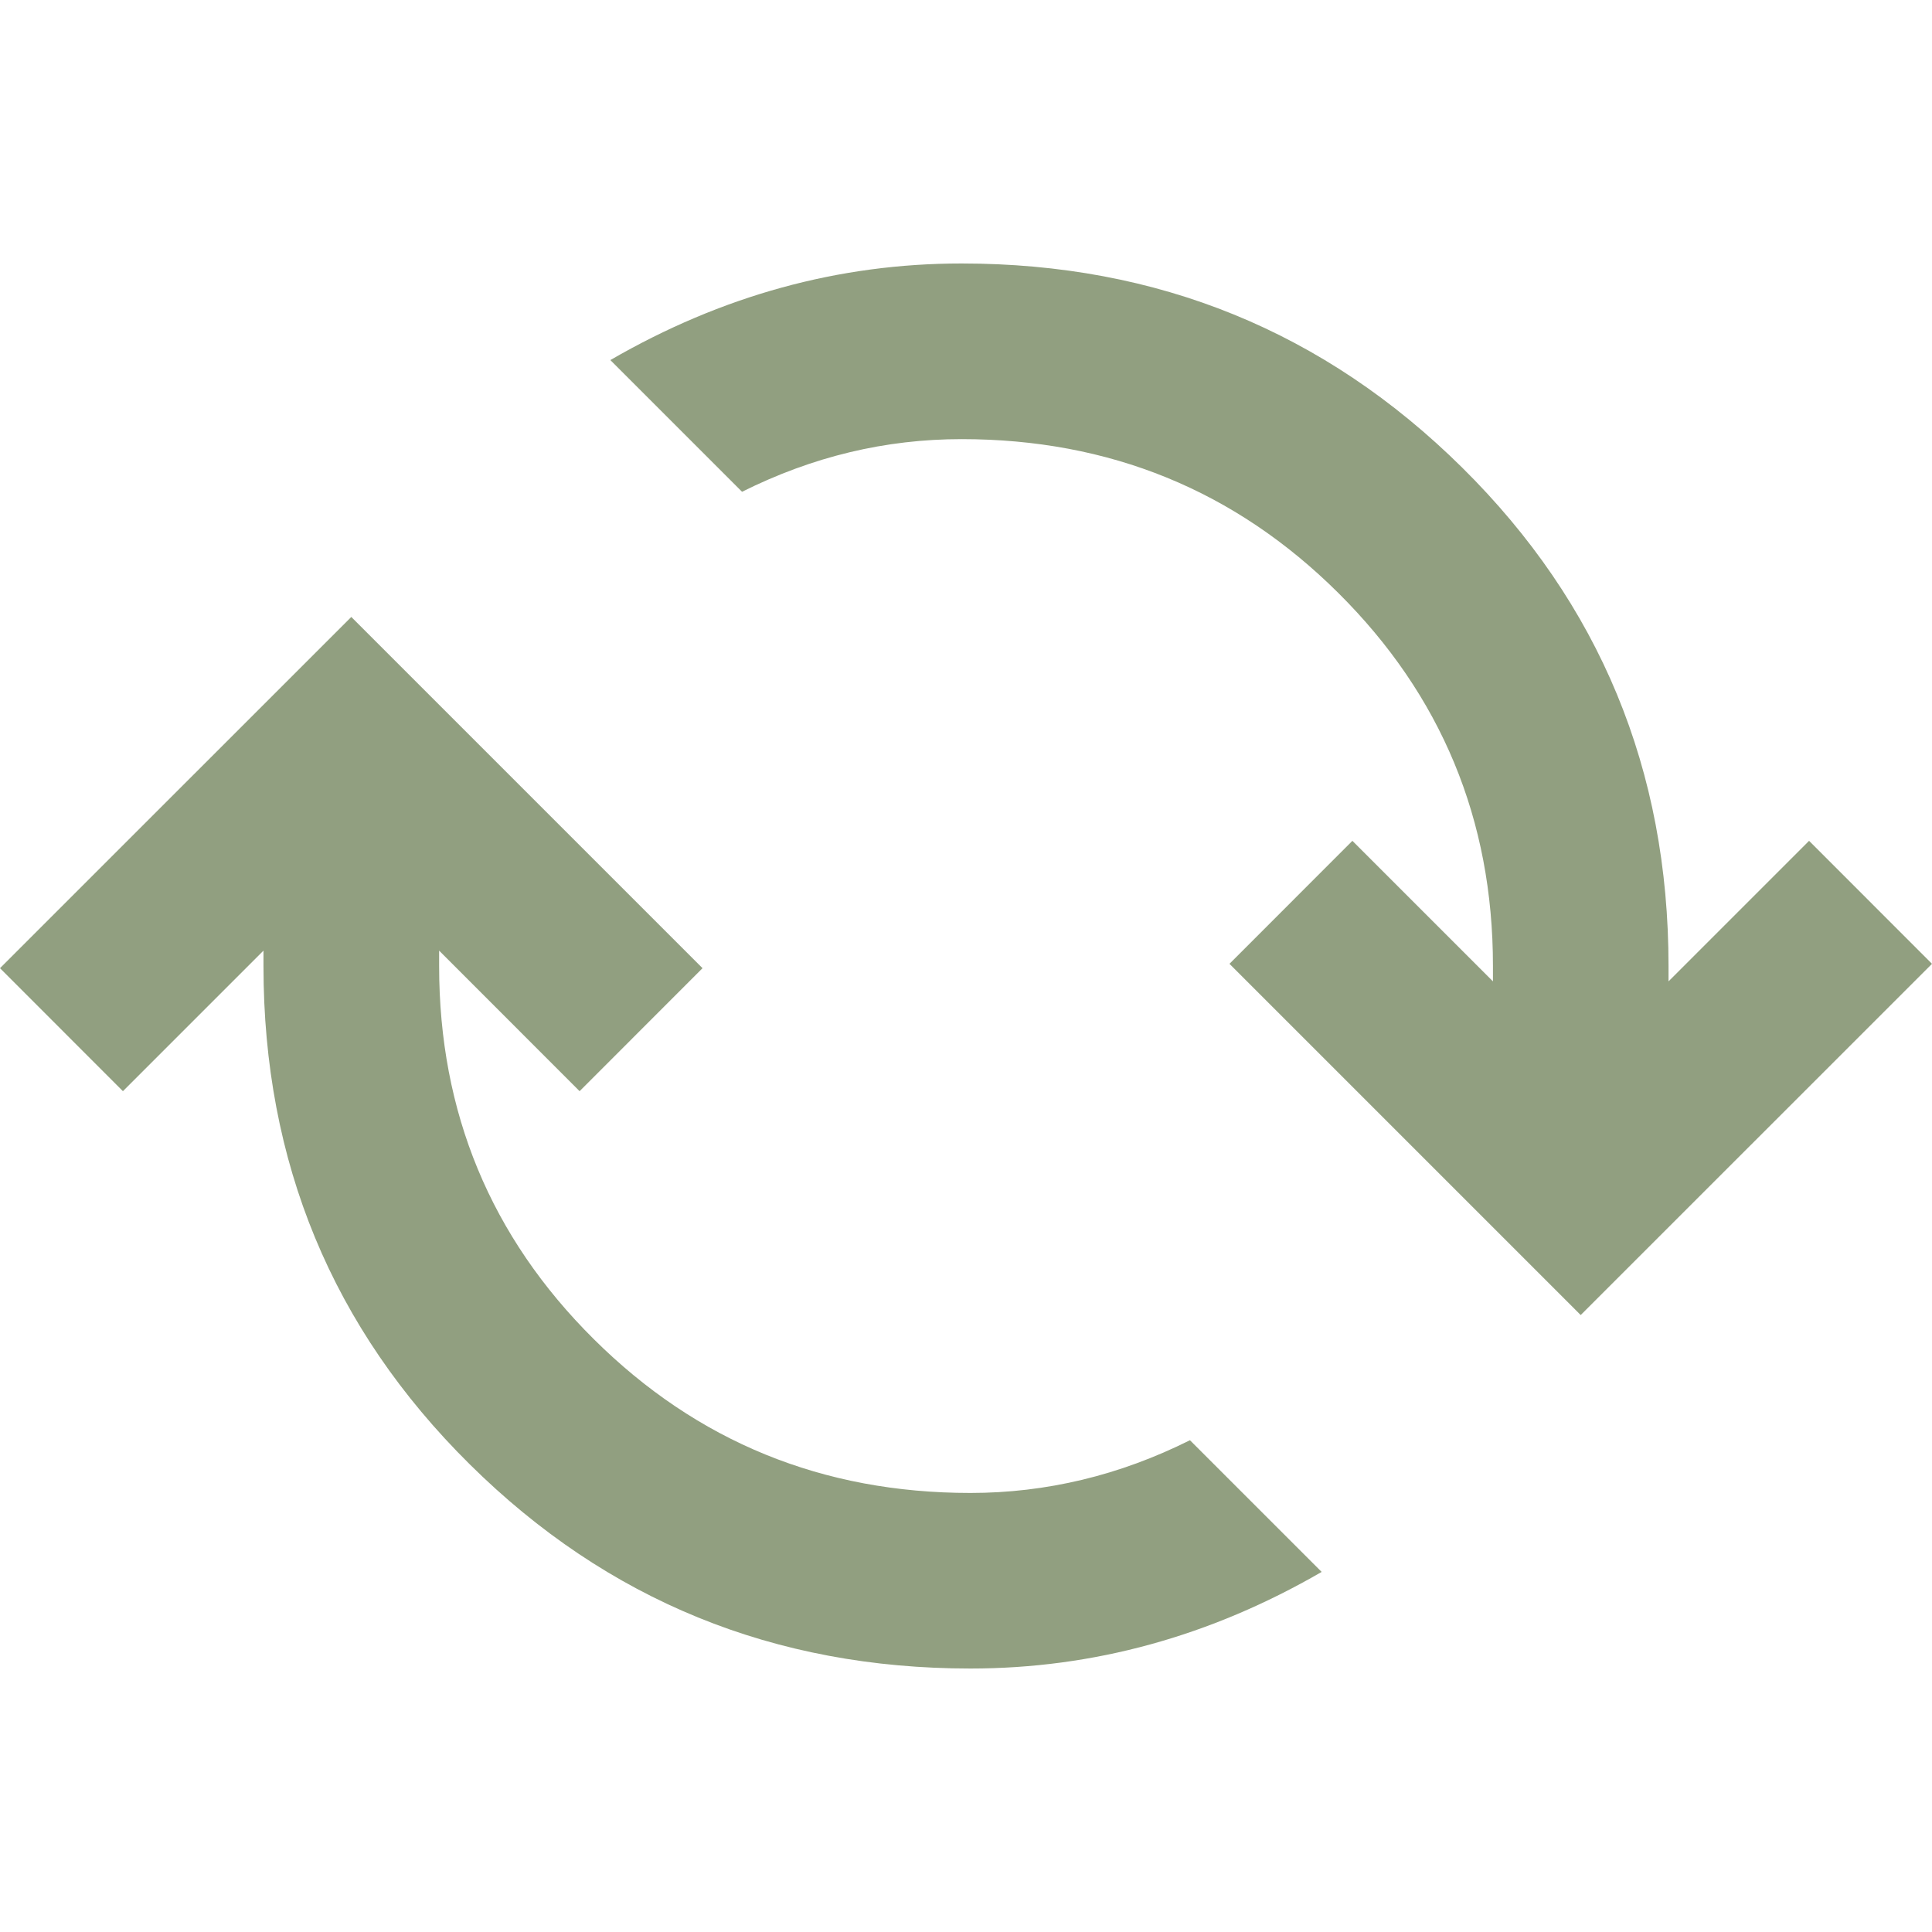
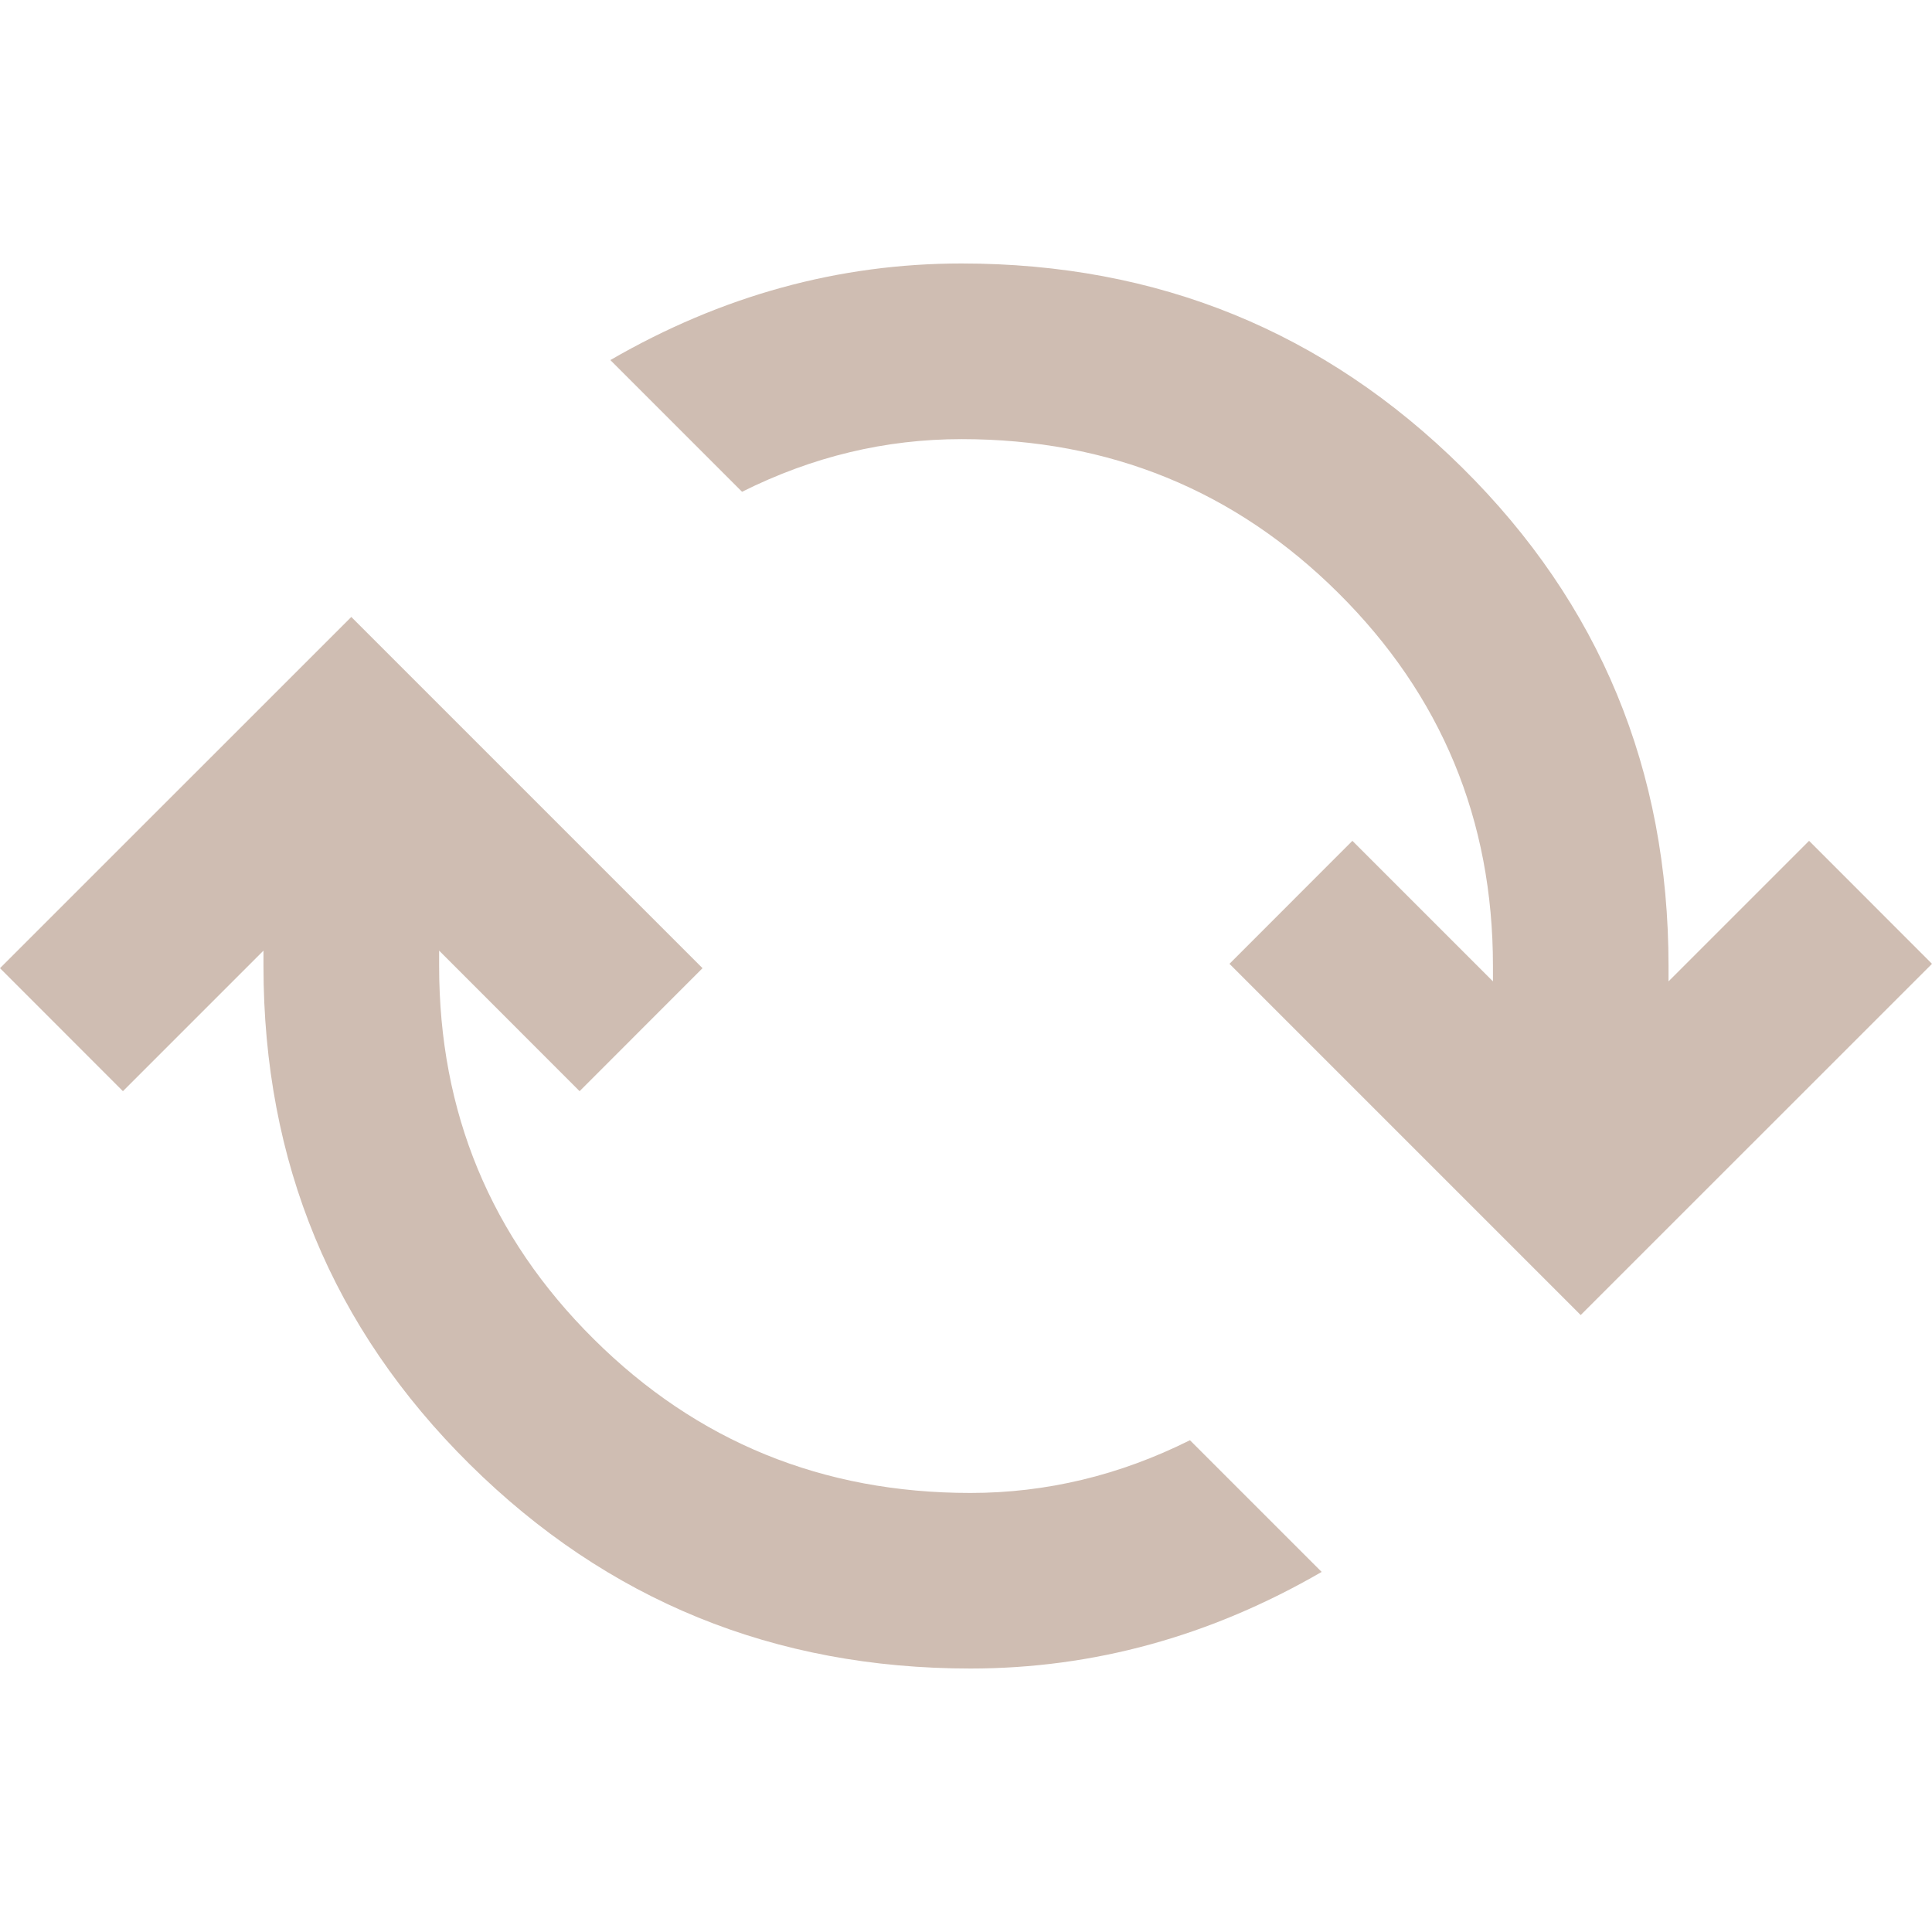
<svg xmlns="http://www.w3.org/2000/svg" width="24" height="24" viewBox="0 0 24 24" fill="none">
-   <path d="M12.055 20.727C9.618 20.727 7.545 19.882 5.836 18.191C4.127 16.5 3.273 14.436 3.273 12V11.809L1.527 13.555L0 12.027L4.364 7.664L8.727 12.027L7.2 13.555L5.455 11.809V12C5.455 13.818 6.095 15.364 7.377 16.636C8.659 17.909 10.218 18.546 12.055 18.546C12.527 18.546 12.991 18.491 13.445 18.382C13.9 18.273 14.345 18.109 14.782 17.891L16.418 19.527C15.727 19.927 15.018 20.227 14.291 20.427C13.564 20.627 12.818 20.727 12.055 20.727ZM19.636 16.336L15.273 11.973L16.8 10.445L18.546 12.191V12C18.546 10.182 17.904 8.636 16.623 7.364C15.341 6.091 13.782 5.455 11.945 5.455C11.473 5.455 11.009 5.509 10.555 5.618C10.1 5.727 9.655 5.891 9.218 6.109L7.582 4.473C8.273 4.073 8.982 3.773 9.709 3.573C10.436 3.373 11.182 3.273 11.945 3.273C14.382 3.273 16.454 4.118 18.164 5.809C19.873 7.5 20.727 9.564 20.727 12V12.191L22.473 10.445L24 11.973L19.636 16.336Z" fill="#919F80" />
+   <path d="M12.055 20.727C9.618 20.727 7.545 19.882 5.836 18.191C4.127 16.5 3.273 14.436 3.273 12V11.809L1.527 13.555L0 12.027L4.364 7.664L8.727 12.027L7.2 13.555L5.455 11.809V12C5.455 13.818 6.095 15.364 7.377 16.636C8.659 17.909 10.218 18.546 12.055 18.546C12.527 18.546 12.991 18.491 13.445 18.382C13.9 18.273 14.345 18.109 14.782 17.891L16.418 19.527C15.727 19.927 15.018 20.227 14.291 20.427C13.564 20.627 12.818 20.727 12.055 20.727ZM19.636 16.336L15.273 11.973L16.8 10.445L18.546 12.191V12C18.546 10.182 17.904 8.636 16.623 7.364C15.341 6.091 13.782 5.455 11.945 5.455C11.473 5.455 11.009 5.509 10.555 5.618C10.1 5.727 9.655 5.891 9.218 6.109L7.582 4.473C8.273 4.073 8.982 3.773 9.709 3.573C10.436 3.373 11.182 3.273 11.945 3.273C14.382 3.273 16.454 4.118 18.164 5.809C19.873 7.5 20.727 9.564 20.727 12V12.191L22.473 10.445L24 11.973L19.636 16.336Z" fill="#CFBDB2" />
</svg>
